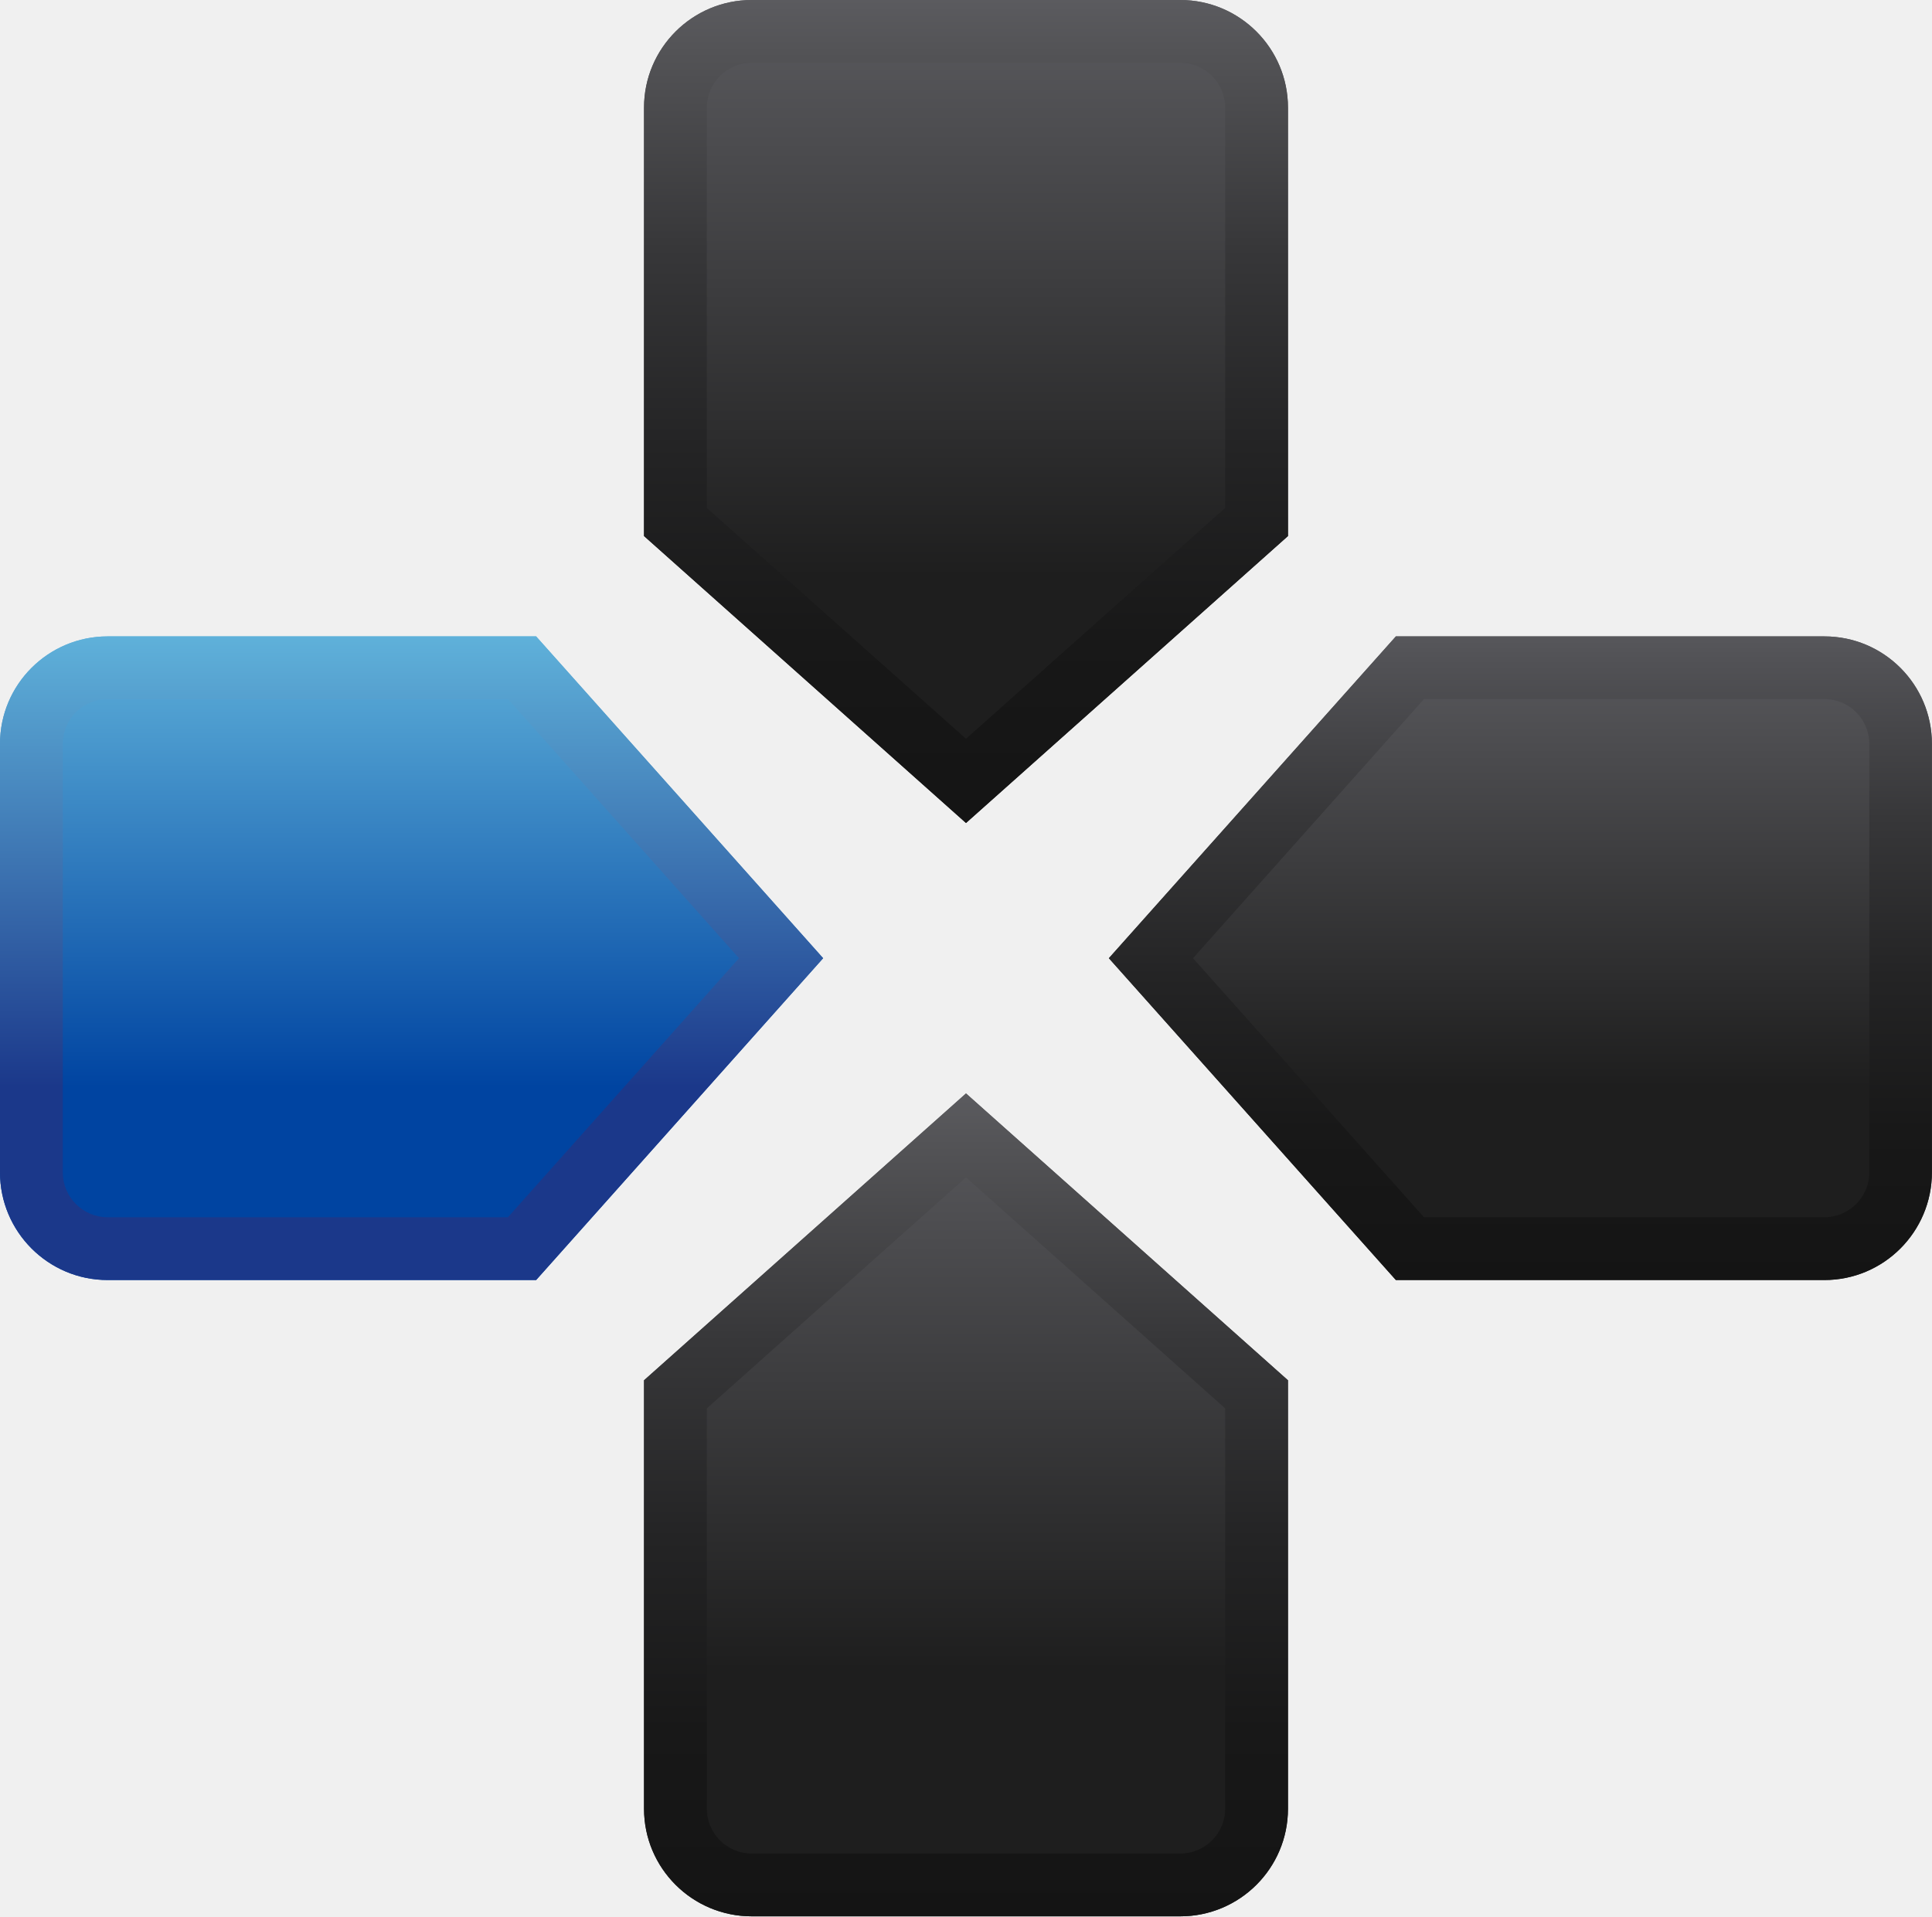
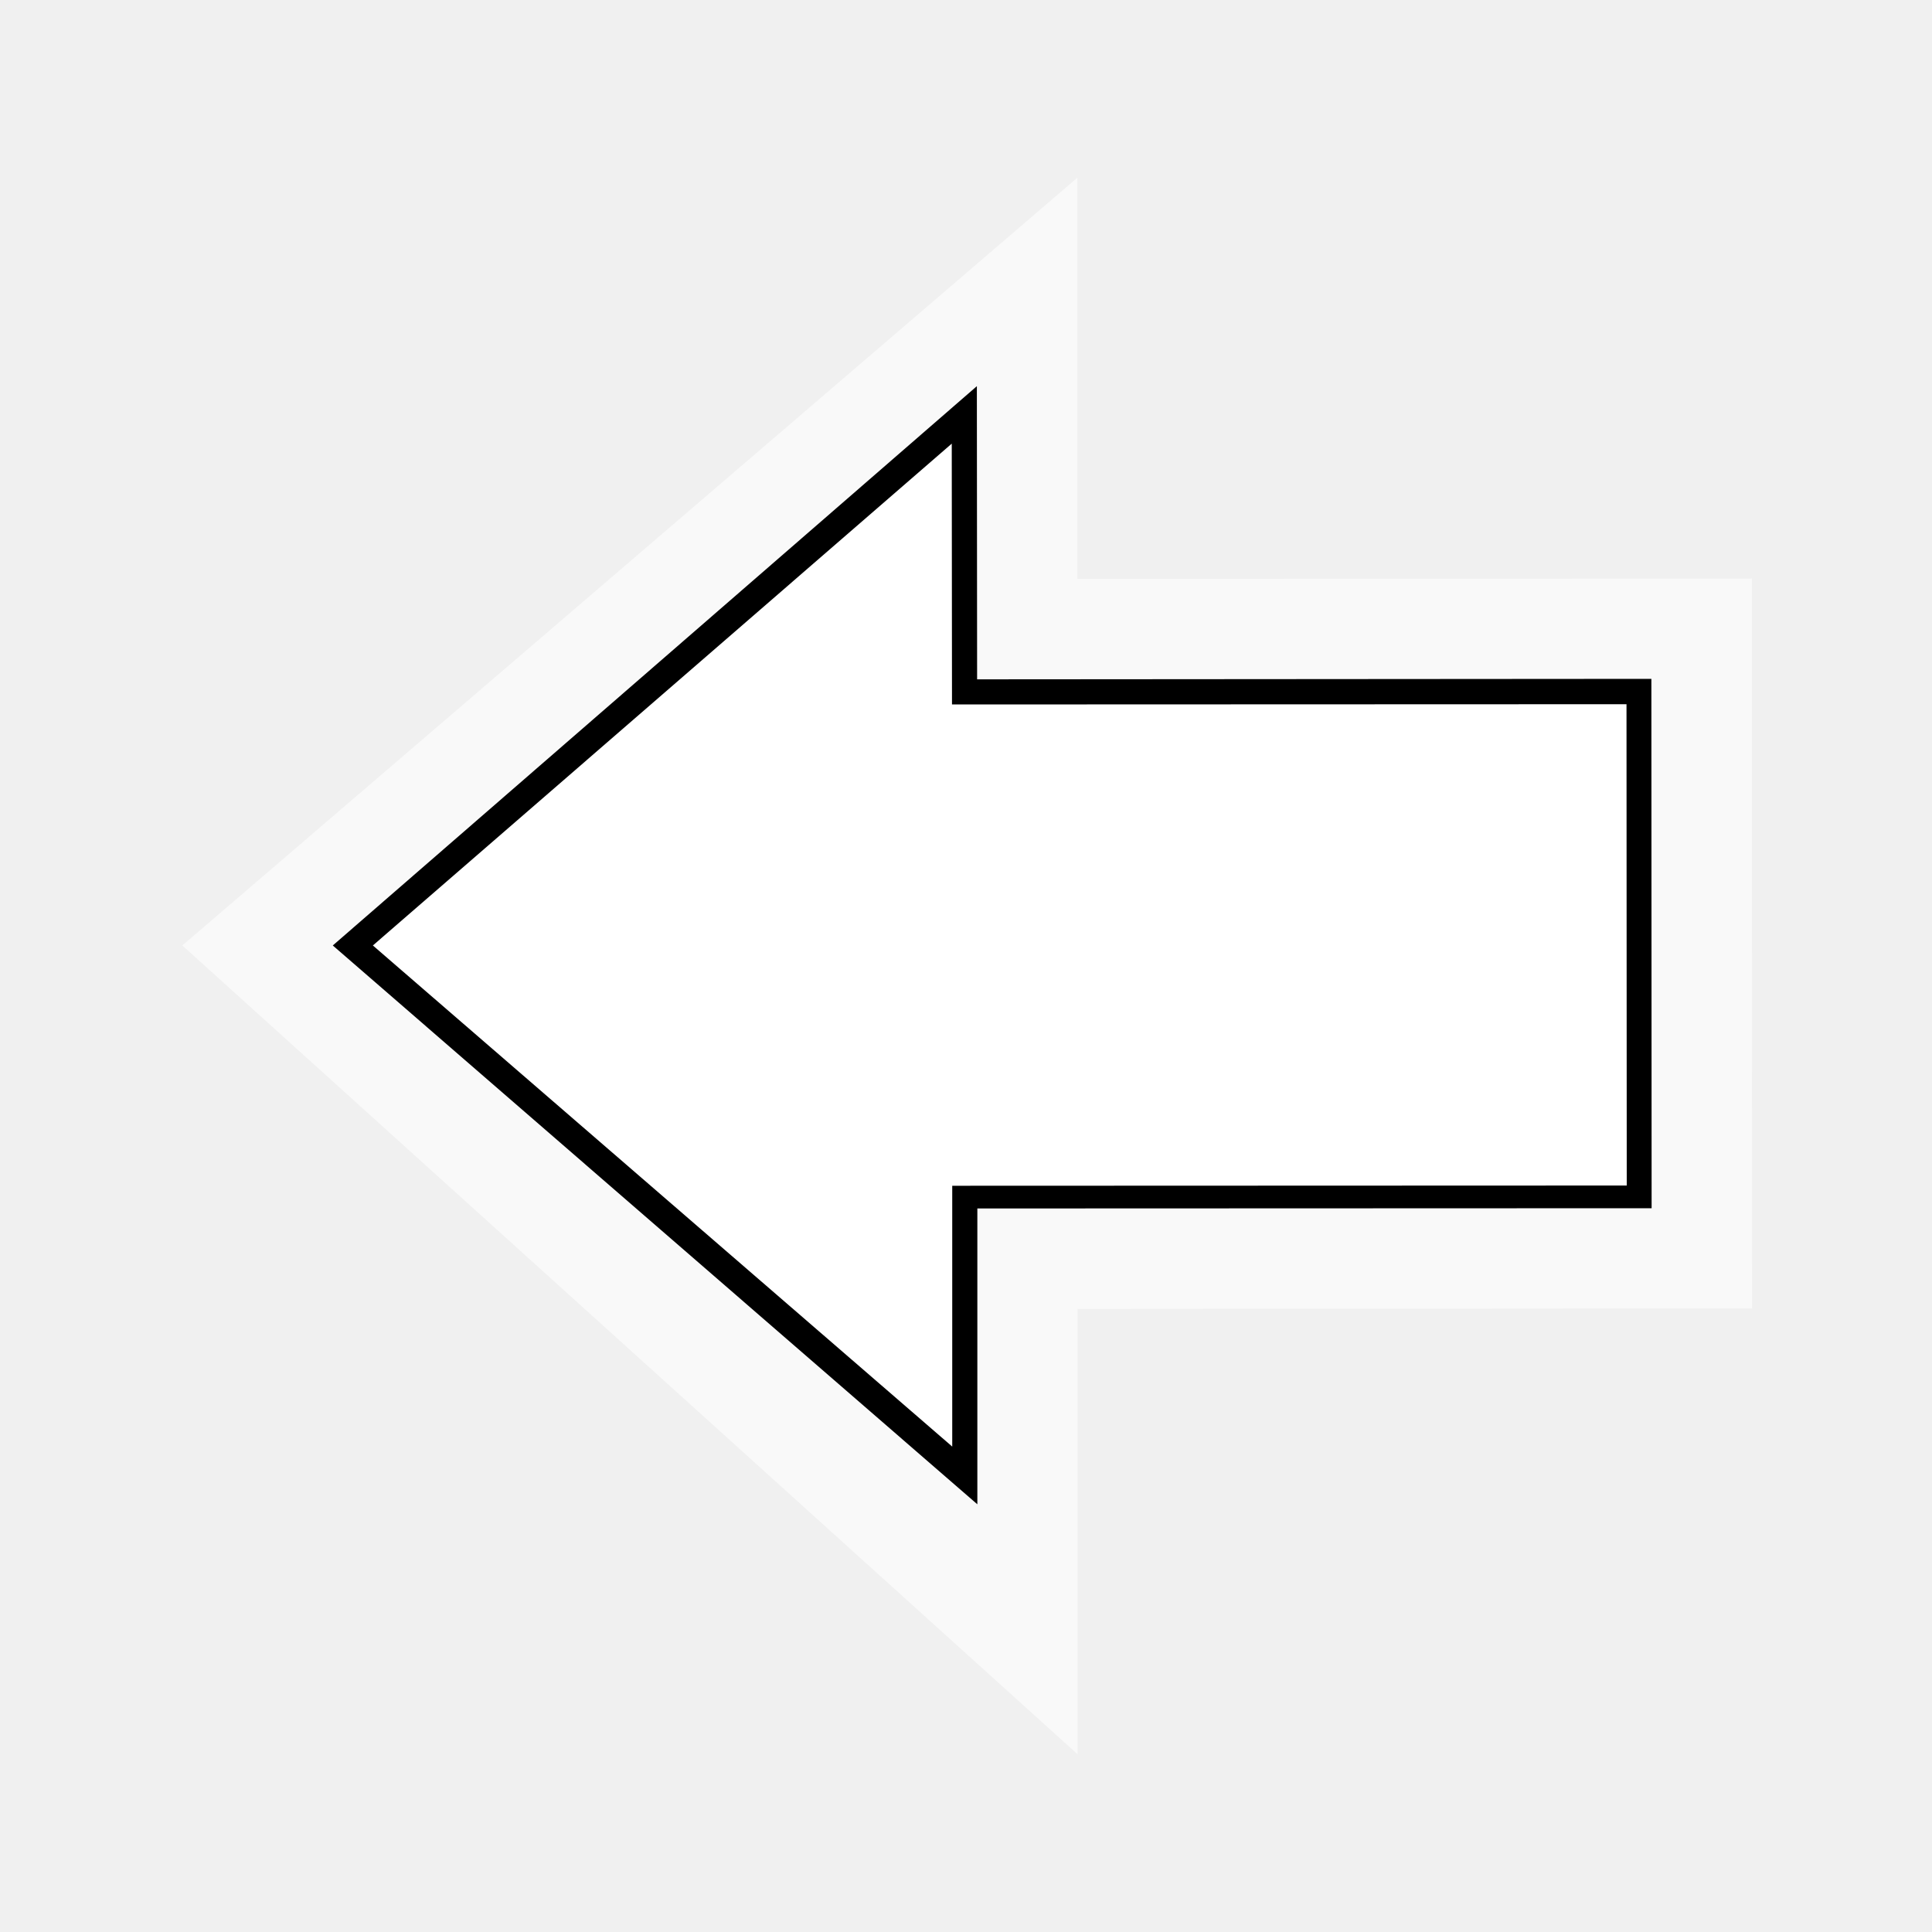
- <svg xmlns="http://www.w3.org/2000/svg" version="1.1" id="Capa_1" x="0px" y="0px" width="20px" height="19.841px" viewBox="0 0 20 19.841" enable-background="new 0 0 20 19.841" xml:space="preserve">
-   <g>
-     <g>
-       <linearGradient id="SVGID_1_" gradientUnits="userSpaceOnUse" x1="-18.097" y1="-58.143" x2="-11.433" y2="-58.143" gradientTransform="matrix(0 -1 1 0 62.4033 -4.8438)">
-         <stop offset="0.3" style="stop-color:#0044A1" />
-         <stop offset="1" style="stop-color:#5FB1DA" />
-       </linearGradient>
-       <path fill="url(#SVGID_1_)" d="M5.55,6.589l2.971,3.332L5.55,13.253H1.114c-0.615,0-1.114-0.5-1.114-1.115V7.702    c0-0.615,0.499-1.113,1.114-1.113H5.55z" />
-       <linearGradient id="SVGID_2_" gradientUnits="userSpaceOnUse" x1="4.261" y1="13.253" x2="4.261" y2="6.589">
-         <stop offset="0.3" style="stop-color:#1B388A" />
-         <stop offset="1" style="stop-color:#5FB1DA" />
-       </linearGradient>
-       <path fill="url(#SVGID_2_)" d="M5.259,7.238L7.65,9.921l-2.392,2.682H1.114c-0.256,0-0.464-0.208-0.464-0.465V7.702    c0-0.256,0.208-0.464,0.464-0.464H5.259 M5.55,6.589H1.114C0.499,6.589,0,7.087,0,7.702v4.436c0,0.615,0.499,1.115,1.114,1.115    H5.55l2.971-3.332L5.55,6.589L5.55,6.589z" />
-     </g>
-     <g>
-       <linearGradient id="SVGID_3_" gradientUnits="userSpaceOnUse" x1="10" y1="8.521" x2="10" y2="4.882813e-004">
-         <stop offset="0.3" style="stop-color:#1E1E1E" />
-         <stop offset="1" style="stop-color:#5B5B5F" />
-       </linearGradient>
-       <path fill="url(#SVGID_3_)" d="M13.333,5.55L10,8.521L6.667,5.55V1.114C6.667,0.499,7.167,0,7.782,0h4.436    c0.615,0,1.115,0.499,1.115,1.114V5.55z" />
-       <linearGradient id="SVGID_4_" gradientUnits="userSpaceOnUse" x1="10" y1="8.521" x2="10" y2="4.882813e-004">
-         <stop offset="0" style="stop-color:#141414" />
-         <stop offset="0.226" style="stop-color:#181818" />
-         <stop offset="0.46" style="stop-color:#242425" />
-         <stop offset="0.698" style="stop-color:#373739" />
-         <stop offset="0.937" style="stop-color:#535356" />
-         <stop offset="1" style="stop-color:#5B5B5F" />
-       </linearGradient>
-       <path fill="url(#SVGID_4_)" d="M12.218,0.65c0.256,0,0.465,0.208,0.465,0.464v4.145L10,7.649L7.317,5.259V1.114    c0-0.256,0.209-0.464,0.465-0.464H12.218 M12.218,0H7.782C7.167,0,6.667,0.499,6.667,1.114V5.55L10,8.521l3.333-2.971V1.114    C13.333,0.499,12.833,0,12.218,0L12.218,0z" />
-     </g>
-     <g>
-       <linearGradient id="SVGID_5_" gradientUnits="userSpaceOnUse" x1="-133.774" y1="-296.421" x2="-133.774" y2="-287.901" gradientTransform="matrix(-1 0 0 -1 -123.7734 -276.5801)">
-         <stop offset="0.3" style="stop-color:#1E1E1E" />
-         <stop offset="1" style="stop-color:#5B5B5F" />
-       </linearGradient>
-       <path fill="url(#SVGID_5_)" d="M6.667,14.291L10,11.321l3.333,2.97v4.436c0,0.616-0.5,1.114-1.115,1.114H7.782    c-0.615,0-1.115-0.498-1.115-1.114V14.291z" />
-       <linearGradient id="SVGID_6_" gradientUnits="userSpaceOnUse" x1="10" y1="19.841" x2="10" y2="11.321">
-         <stop offset="0" style="stop-color:#141414" />
-         <stop offset="0.226" style="stop-color:#181818" />
-         <stop offset="0.46" style="stop-color:#242425" />
-         <stop offset="0.698" style="stop-color:#373739" />
-         <stop offset="0.937" style="stop-color:#535356" />
-         <stop offset="1" style="stop-color:#5B5B5F" />
-       </linearGradient>
-       <path fill="url(#SVGID_6_)" d="M10,12.19l2.683,2.392v4.145c0,0.257-0.209,0.464-0.465,0.464H7.782    c-0.256,0-0.465-0.207-0.465-0.464v-4.145L10,12.19 M10,11.321l-3.333,2.97v4.436c0,0.616,0.5,1.114,1.115,1.114h4.436    c0.615,0,1.115-0.498,1.115-1.114v-4.436L10,11.321L10,11.321z" />
-     </g>
-     <g>
-       <linearGradient id="SVGID_7_" gradientUnits="userSpaceOnUse" x1="-105.01" y1="-206.582" x2="-111.674" y2="-206.582" gradientTransform="matrix(0 1 -1 0 -190.8428 118.2637)">
-         <stop offset="0.3" style="stop-color:#1E1E1E" />
-         <stop offset="1" style="stop-color:#5B5B5F" />
-       </linearGradient>
-       <path fill="url(#SVGID_7_)" d="M14.45,13.253l-2.971-3.332l2.971-3.332h4.436c0.615,0,1.113,0.498,1.113,1.113v4.436    c0,0.615-0.498,1.115-1.113,1.115H14.45z" />
-       <linearGradient id="SVGID_8_" gradientUnits="userSpaceOnUse" x1="15.739" y1="13.253" x2="15.739" y2="6.589">
-         <stop offset="0" style="stop-color:#141414" />
-         <stop offset="0.233" style="stop-color:#181818" />
-         <stop offset="0.473" style="stop-color:#242425" />
-         <stop offset="0.718" style="stop-color:#373739" />
-         <stop offset="0.964" style="stop-color:#525256" />
-         <stop offset="1" style="stop-color:#57575B" />
-       </linearGradient>
-       <path fill="url(#SVGID_8_)" d="M18.886,7.238c0.256,0,0.465,0.208,0.465,0.464v4.436c0,0.256-0.209,0.465-0.465,0.465h-4.145    l-2.391-2.682l2.391-2.683H18.886 M18.886,6.589H14.45l-2.971,3.332l2.971,3.332h4.436c0.615,0,1.113-0.5,1.113-1.115V7.702    C19.999,7.087,19.501,6.589,18.886,6.589L18.886,6.589z" />
-     </g>
-   </g>
+ <svg xmlns="http://www.w3.org/2000/svg" version="1.1" id="Layer_1" x="0px" y="0px" viewBox="0 0 800 800" style="enable-background:new 0 0 800 800;" xml:space="preserve">
+   <style type="text/css">
+ 	.st0{fill:#F9F9F9;}
+ 	.st1{fill:#FFFFFF;}
+ </style>
+   <polygon id="OUT" class="st0" points="75.5,391.5 446.2,726.4 446.2,542 725.5,541.8 725.4,239.6 446.1,239.7 446.1,73.6 " />
+   <polyline id="MID" points="137.8,391.5 404.7,622.9 404.7,500.4 683.9,500.3 683.8,281.1 404.6,281.3 404.5,159.9 137.8,391.5 " />
+   <polyline id="IN" class="st1" points="154.4,391.5 394.3,599 394.3,491 673.6,490.9 673.5,291.6 394.2,291.7 394.1,183.7   154.4,391.5 " />
</svg>
